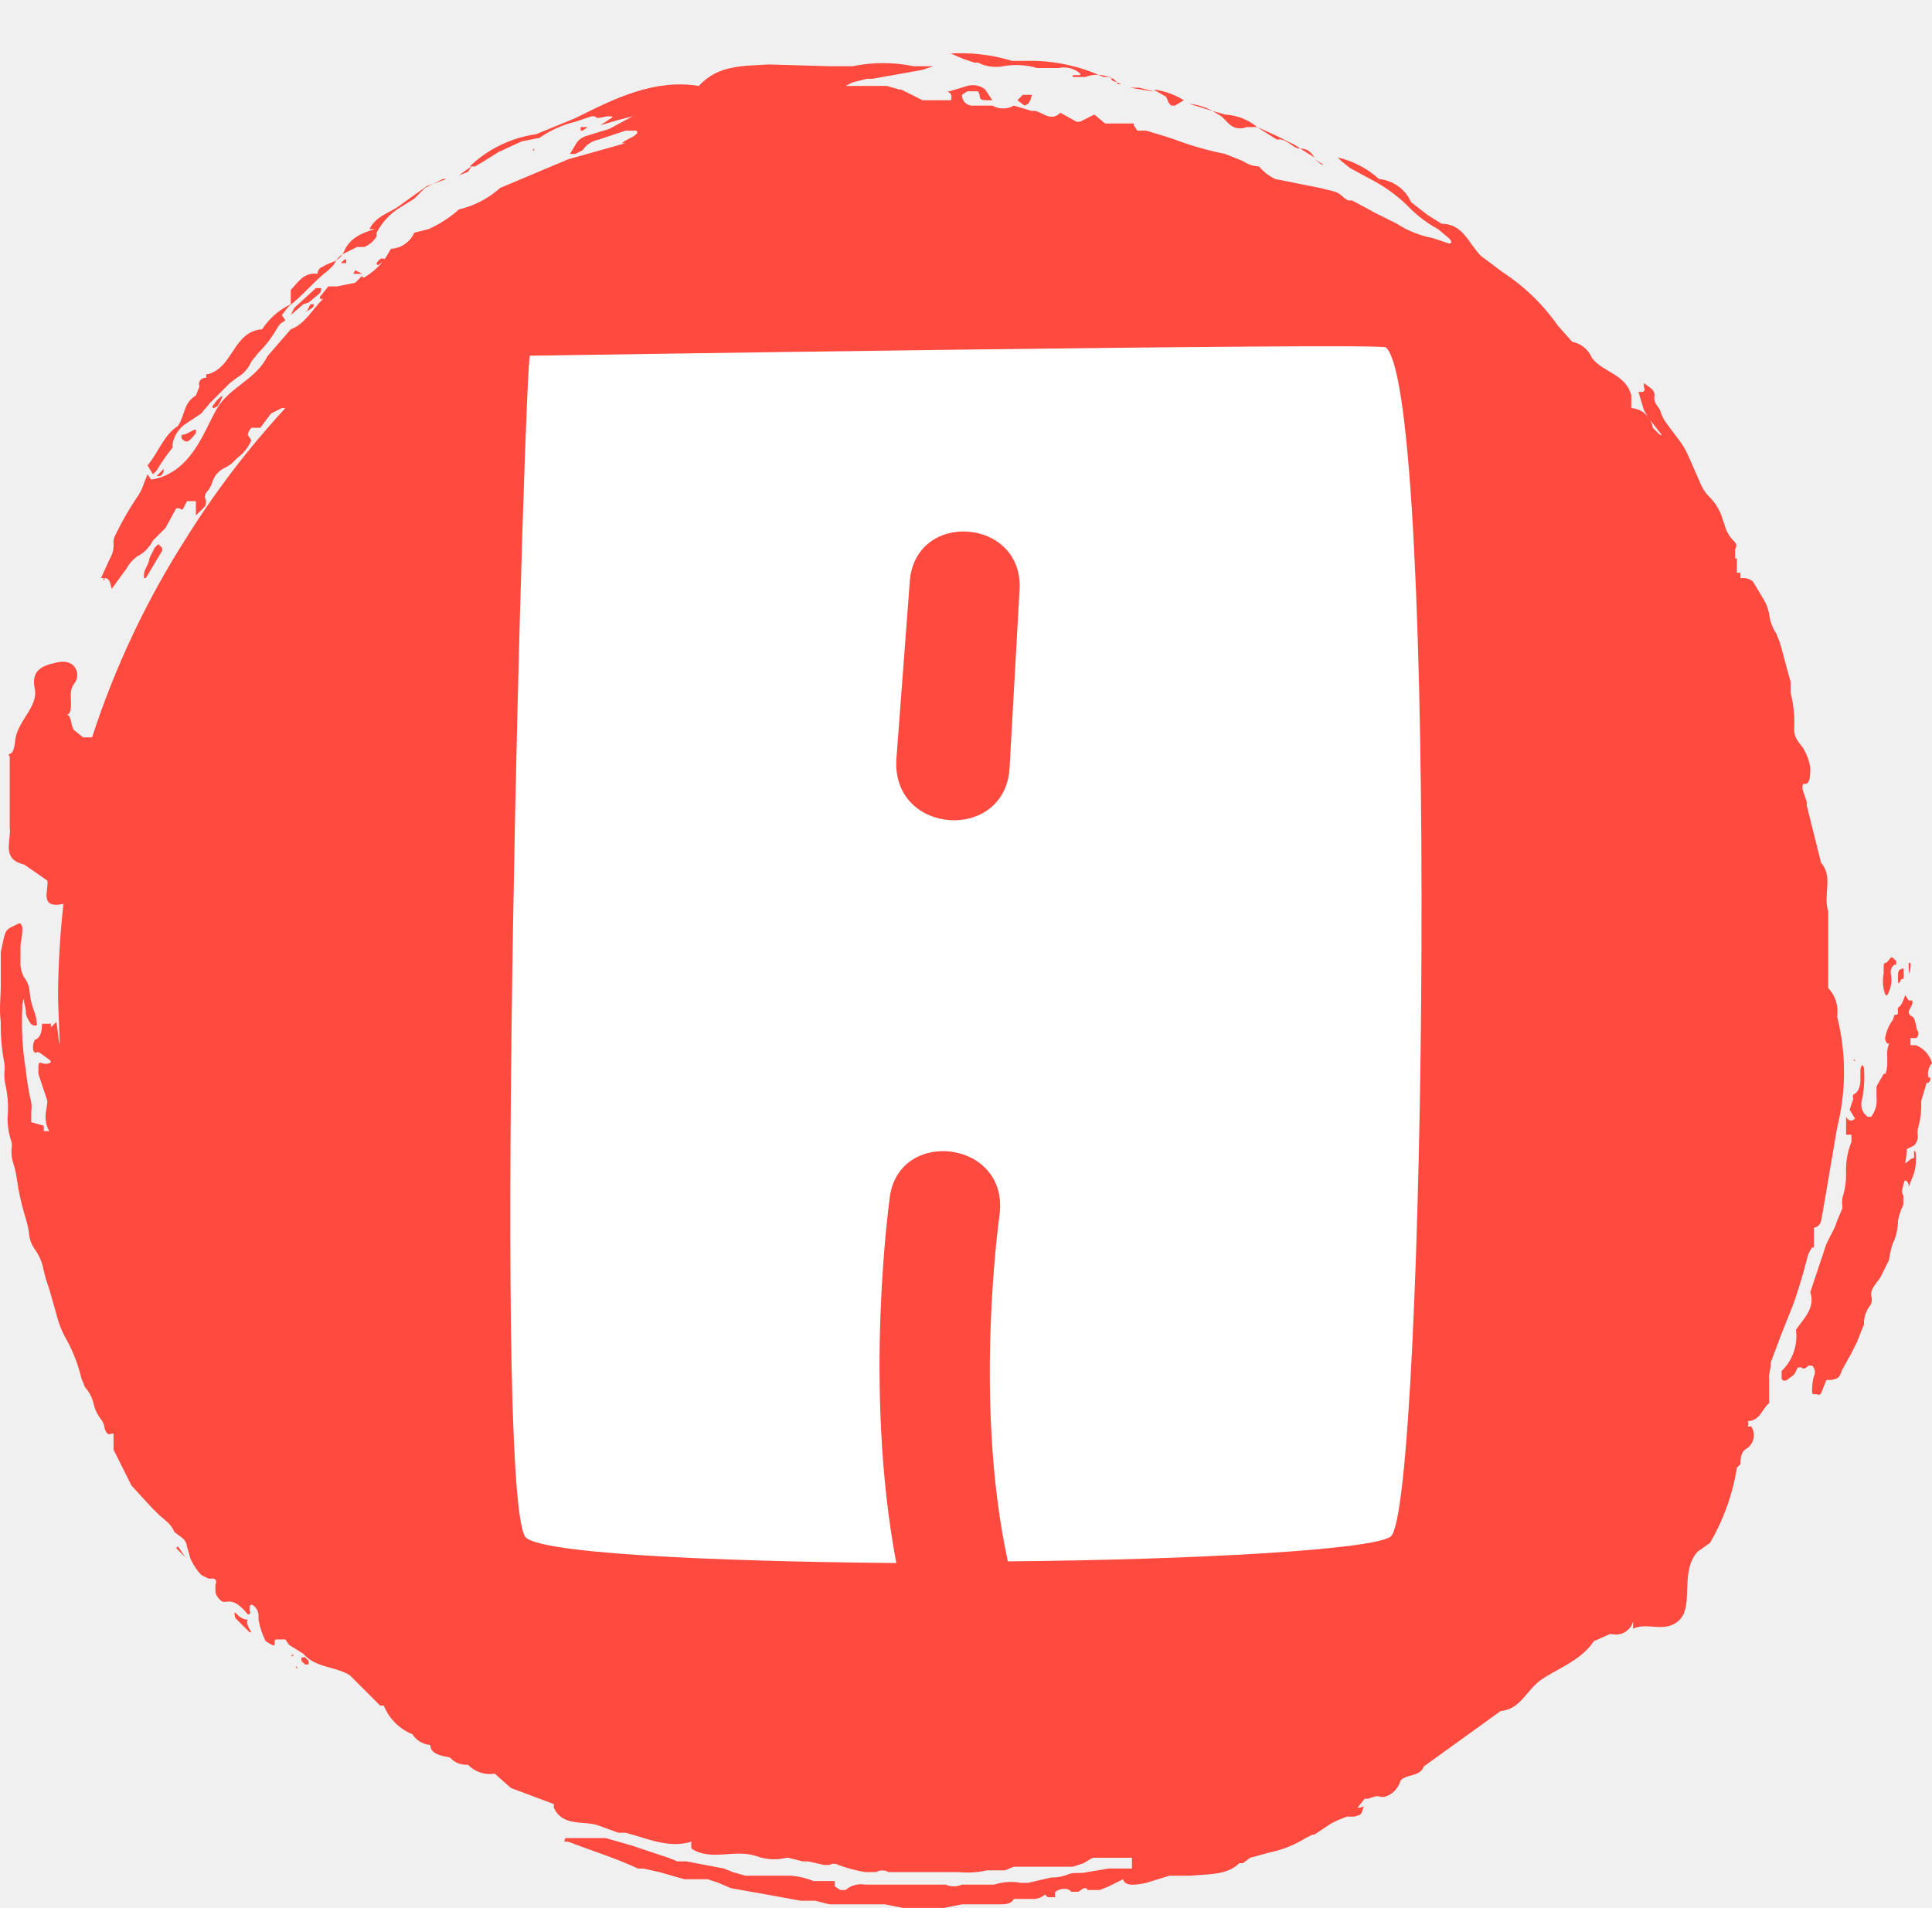
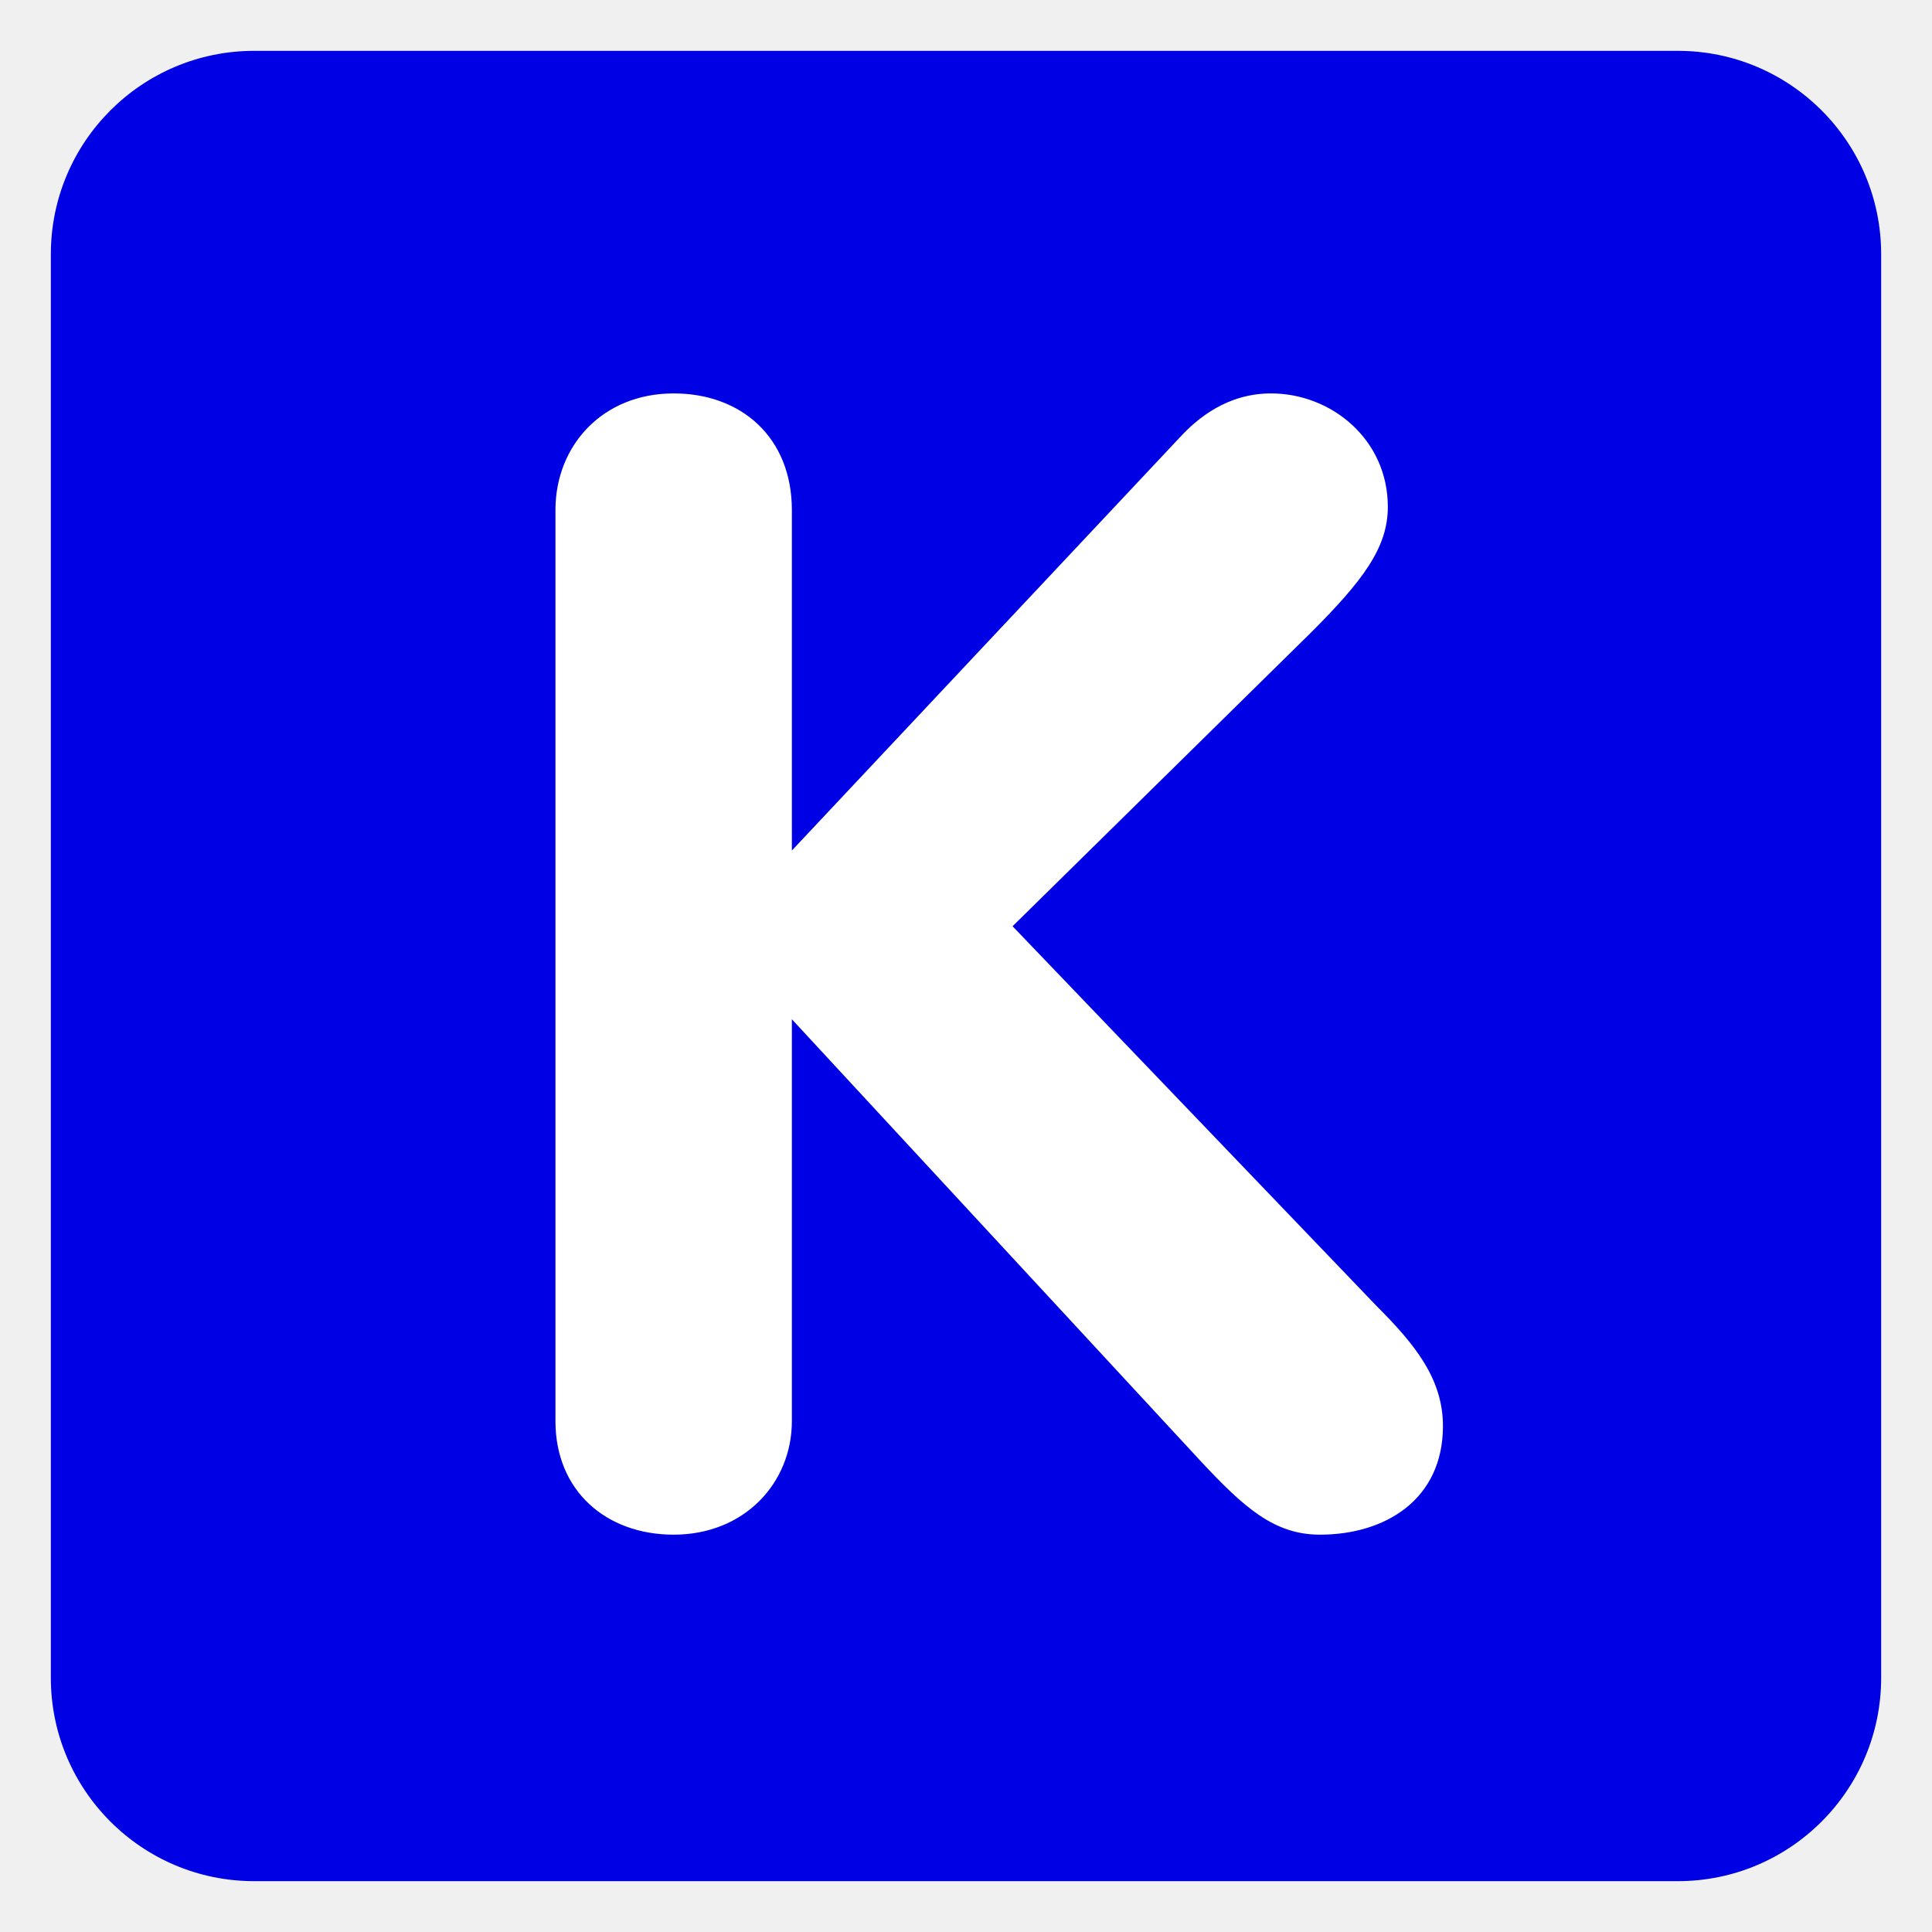
- <svg xmlns="http://www.w3.org/2000/svg" width="308.761" height="304.916" viewBox="0 0 106.008 104.687" class="css-1j8o68f" version="1.1" id="svg23">
-   <defs id="SvgjsDefs2684" />
-   <g id="SvgjsG2685" featurekey="rootContainer" transform="matrix(0.9820593,0,0,0.9820593,-0.05456052,0)" fill="#ff4a3f">
-     <g id="g17">
-       <path d="M19.8 15.3h.5l-.4-.2zm.5.1zm.8-.7c0 .1 0 .1.1.1l.4-.3c-.2-.1-.3-.1-.5.2zm.4-.2zm-4.1 2.3zm-.2.6l.3-.2c.1-.1.1-.2.1-.2h-.2l-.2.4c-.1-.1-.1 0 0 0zm2.2-2.9h-.1l-.2.2h.3zm-2.1 2.4l.6-.5c.1-.1.1-.2.1-.3h-.3l-1.2 1.1-.2.4.7-.6zm-1.1.8z" id="path3" />
-       <path d="M9.7 25v-.2a1.7 1.7 0 0 1 .7-1.1l.9-.6.5-.6.7-.7.4-.4.4-.3a1.9 1.9 0 0 0 .8-.9l.4-.5a5.9 5.9 0 0 0 1-1.3l.2-.3.3-.2-.2-.3.4-.5c.8-.6 1.4-1.4 2.2-2l.3-.3a1.4 1.4 0 0 1 .5-.6l.8-.4h.4a1.4 1.4 0 0 0 .7-.6V13a3.5 3.5 0 0 1 1.3-1.4l.8-.5.2-.2.4-.4 1-.5h.2l-1.1.4-1.4 1c-.6.5-1.4.6-1.8 1.4h.3c-.7.2-1.4.5-1.7 1.2s-.8.6-1.2.9a.4.4 0 0 0-.3.4c-.8-.1-1.1.5-1.5.9v.8a3.9 3.9 0 0 0-1.6 1.4c-1.6.1-1.6 2.1-3 2.5h-.1a.2.2 0 0 0 0 .2c-.3 0-.5.2-.4.5l-.2.5c-.7.4-.6 1.1-1 1.7-.8.5-1.1 1.5-1.7 2.2l.3.5.2-.2a11.6 11.6 0 0 1 .9-1.3zM53.9 3.3l.6.2h.2a2.2 2.2 0 0 0 1.4.2 4.1 4.1 0 0 1 1.9.1h1.2a1.4 1.4 0 0 1 1.2.3.1.1 0 0 1 0 .1H60a.1.1 0 0 0 0 .1h.7a1.8 1.8 0 0 1 1.3 0c.2 0 .1.1.2.2l.5.2h-.2c-.2-.4-.5-.4-.8-.4a9.7 9.7 0 0 0-4.3-.9h-.8A9.8 9.8 0 0 0 53 3h.2zm7.3 3.1zM50.3 4.7zm10.9 1.7h.2-.2zM19 14.7zm32.1-10zm17.6 2.2a.9.9 0 0 0 1 .2h.6a3.1 3.1 0 0 0-1.8-.7l-.7-.2.5.3zm-3.4-1.3c0 .1.1.2.2.3h.2l.5-.3a4.2 4.2 0 0 0-1.7-.6l.7.4zm7.4 2.7l.8.5c-.2-.3-.4-.5-.8-.5z" id="path5" />
-       <path d="M99 76.1l.6-1.6.6-1.5c.2-.5.6-1.8.8-2.6a1.7 1.7 0 0 1 .3-.7h.1v-1.1c.5-.1.4-.6.5-.9l.8-4.7a12.7 12.7 0 0 0 0-6.2 1.9 1.9 0 0 0-.5-1.6v-4.3c-.3-.9.3-1.9-.4-2.7L101 45a.4.4 0 0 0 0-.2l-.2-.6a.5.5 0 0 1 0-.4h.1c.3 0 .3-.5.3-.9a3 3 0 0 0-.4-1.1l-.3-.4a1.1 1.1 0 0 1-.2-.7 6.7 6.7 0 0 0-.2-2v-.6c-.2-.7-.4-1.5-.6-2.2l-.2-.5a2.5 2.5 0 0 1-.4-1.1 2.5 2.5 0 0 0-.3-.8l-.6-1a.8.8 0 0 0-.6-.2h-.1V32h-.2v-.8H97V31a.4.4 0 0 0 0-.1v-.2c.1-.2.1-.3-.1-.5a1.8 1.8 0 0 1-.4-.6l-.2-.6a2.9 2.9 0 0 0-.7-1.2 2.2 2.2 0 0 1-.5-.7l-.7-1.6a4.3 4.3 0 0 0-.6-1l-.6-.8a2.4 2.4 0 0 1-.4-.8l-.2-.3a.6.6 0 0 1-.1-.5.5.5 0 0 0-.2-.4l-.4-.3v.2c.1.2 0 .3-.1.3h-.2l.3 1 .3.5.7.9h-.1l-.2-.2-.2-.2a1.3 1.3 0 0 0-1.2-1.1v-.7c-.3-1.2-1.6-1.3-2.2-2.1a1.5 1.5 0 0 0-1.1-.9l-.8-.9a11.3 11.3 0 0 0-3.1-3l-.8-.6-.4-.3c-.7-.7-1-1.8-2.2-1.8l-.8-.5-.9-.7a2.2 2.2 0 0 0-1.8-1.3 5.1 5.1 0 0 0-2.3-1.2l.2.2.5.4 1.3.7a8.5 8.5 0 0 1 2.1 1.6 6.8 6.8 0 0 0 1.5 1.1l.6.5c.1.1.2.2.1.3H81l-.9-.3a5.6 5.6 0 0 1-2-.8l-1.2-.6-1.3-.7h-.2c-.3-.1-.4-.4-.8-.5l-.8-.2-2.5-.5a2.6 2.6 0 0 1-.9-.7 1.7 1.7 0 0 1-.9-.3l-1-.4a18.1 18.1 0 0 1-2.8-.8l-.6-.2-1-.3h-.5l-.2-.3v-.1h-1.6l-.6-.5-.4.2-.4.2h-.2l-.9-.5c-.6.6-1.1-.2-1.6-.1l-1-.3a1.2 1.2 0 0 1-1.2 0h-1.2a.6.6 0 0 1-.5-.6l.3-.2h.6a.7.7 0 0 1 .1.3c0 .2.2.2.5.2h.2l-.4-.6a1.1 1.1 0 0 0-1-.2l-1 .3H53c.3.2.2.3.2.5h-1.6l-.4-.2-.8-.4h-.1l-.7-.2h-2.3l.4-.2.8-.2h.3l1.7-.3 1.1-.2.6-.2h-1.1a8.4 8.4 0 0 0-3.4 0h-1.3L43 3.6c-1.4.1-2.8 0-3.9 1.2-2.5-.4-4.7.7-6.9 1.8l-2.2.9a6.7 6.7 0 0 0-3.7 1.8h.3l.5-.3.8-.5 1.3-.6 1-.2a6 6 0 0 1 2-.9l.9-.3h.2c.1.2.5 0 .7 0h.2c.1 0 .1.1 0 .1l-.6.4 1-.3.8-.2-1.3.7-1.3.4a1 1 0 0 0-.6.5l-.3.5h.3l.4-.2a1.4 1.4 0 0 1 .9-.6l1.5-.5h.5a.1.1 0 0 1 .1.2c-.2.2-.6.3-.8.5h.2l-3.2.9-3.8 1.6a5.2 5.2 0 0 1-2.3 1.2 6.6 6.6 0 0 1-1.7 1.1l-.8.2a1.5 1.5 0 0 1-1.3.9l-.3.5a3.7 3.7 0 0 1-1.2 1.1h-.1v-.1l-.2.2-.2.2-1 .2h-.5l-.4.5c-.1.1-.1.2 0 .2h.1c-.6.6-1 1.4-1.8 1.7L15 19.9c-.6 1.2-1.8 1.6-2.6 2.6s-1.4 3.9-3.9 4.3l-.2-.3-.2.5a2.7 2.7 0 0 1-.4.8 16.9 16.9 0 0 0-1.2 2.1.8.8 0 0 0-.1.5 1.4 1.4 0 0 1-.2.8l-.5 1.1h.2c.3 0 .3.3.4.6l.8-1.1a2.2 2.2 0 0 1 .6-.7 2 2 0 0 0 .9-.9l.3-.3.4-.4.6-1.1h.2c.1.1.1.1.2 0l.2-.4h.5v.8l.5-.5a.5.5 0 0 0 0-.5.4.4 0 0 1 .1-.3 1.5 1.5 0 0 0 .3-.5 1.3 1.3 0 0 1 .8-.9l.3-.2.3-.3a2.4 2.4 0 0 0 .8-1l-.2-.3c0-.1.1-.3.2-.4h.5l.6-.8.6-.3h.2a48.8 48.8 0 0 0-5.5 7.2h-.1.1a48.4 48.4 0 0 0-5.3 11.2h-.5l-.5-.4c-.2-.2-.1-.7-.4-.9h.1c.3-.5-.1-1.2.3-1.7s.1-1.4-.9-1.2-1.5.5-1.3 1.5-1 1.8-1.1 2.9-.5.5-.3.9v3.9c.1.8-.5 1.8.8 2.1l1.3.9c.1.5-.5 1.6.9 1.3a49.2 49.2 0 0 0-.3 5c0 1.1.1 2.2.1 3.3v-.4c-.1-.4-.1-.8-.2-1.3l-.3.3v-.2h-.5c0 .5-.1.8-.4.9a.9.9 0 0 0-.1.5c0 .1.1.3.2.2s.4.2.7.4-.2.3-.4.2-.2.1-.2.3v.3l.5 1.5c0 .3-.1.6-.1.9a1.7 1.7 0 0 0 .2.8h-.3v-.3l-.7-.2v-.6a1.5 1.5 0 0 0 0-.5 14.6 14.6 0 0 1-.3-1.8 16.6 16.6 0 0 1-.2-3.5.9.9 0 0 1 .1-.5v.2a2.9 2.9 0 0 1 .1.5.8.8 0 0 0 .1.4c.1.2.2.4.4.4s.1-.1.1-.2a2.1 2.1 0 0 0-.1-.5 4.2 4.2 0 0 1-.3-1.3 1.5 1.5 0 0 0-.3-.7 1.6 1.6 0 0 1-.2-.9v-.8c0-.3.1-.6.1-.9a.5.5 0 0 0-.1-.4h-.1c-.8.4-.7.2-1 1.6V55c0 .7-.1 1.4 0 2.1a10.8 10.8 0 0 0 .2 2.3 1.8 1.8 0 0 1 0 .5 3.1 3.1 0 0 0 .1.9 5.9 5.9 0 0 1 .1 1.3 3.9 3.9 0 0 0 .2 1.7 1.2 1.2 0 0 1 0 .4 2.1 2.1 0 0 0 .1.8 4.9 4.9 0 0 1 .2.9 14 14 0 0 0 .5 2.2 5 5 0 0 1 .2 1 1.7 1.7 0 0 0 .3.7 2.9 2.9 0 0 1 .5 1.2 8.5 8.5 0 0 0 .3 1l.4 1.4a5.4 5.4 0 0 0 .6 1.5 8.5 8.5 0 0 1 .8 2.1l.2.5a2.1 2.1 0 0 1 .5 1 2.1 2.1 0 0 0 .4.8 1 1 0 0 1 .2.5c.1.3.2.4.4.3h.1v.9l.5 1 .5 1 1.1 1.2.4.4c.3.3.7.5.9 1l.4.3a.7.7 0 0 1 .3.5l.2.7a3.3 3.3 0 0 0 .6.9l.4.2h.3a.2.2 0 0 1 .1.3 2.5 2.5 0 0 0 0 .5.9.9 0 0 0 .4.5h.2c.4-.1.8.2 1.2.7h.1c0-.1.1-.1 0-.2v-.2c0-.1.1-.2.2-.1a.7.7 0 0 1 .3.6v.2a4.3 4.3 0 0 0 .4 1.2c.5.3.5.3.5.1s0-.2.2-.2h.4l.2.3.8.5c.7.8 1.8.7 2.6 1.2l1.7 1.7h.2a2.9 2.9 0 0 0 1.6 1.6 1.3 1.3 0 0 0 1 .6c0 .5.6.6 1.1.7a1.2 1.2 0 0 0 .8.4h.2a1.7 1.7 0 0 0 1.5.5l.9.8 2.4.9v.2c.5 1.1 1.7.7 2.5 1l1.1.4h.4c1.2.3 2.4.9 3.7.5a.7.7 0 0 0 0 .4c1.1.7 2.4 0 3.6.4a2.9 2.9 0 0 0 1.7.1h.1l.8.2h.3l.9.2h.3a.5.5 0 0 1 .5 0 7.9 7.9 0 0 0 1.5.4h.6a.7.7 0 0 1 .7 0h3.9a5 5 0 0 0 1.6-.1h1l.5-.2H60l.6-.2.5-.3h2.2v.6H62l-1.2.2c-.4.1-.7 0-1 .1a2.4 2.4 0 0 1-1 .2l-1.3.3h-.4a3.1 3.1 0 0 0-1.5.1h-1.8a1.1 1.1 0 0 1-.9 0h-4.5a1.3 1.3 0 0 0-1.1.3H47l-.3-.2v-.3h-1.2a4.1 4.1 0 0 0-1.3-.3h-2.5l-.7-.2-.5-.2-2.1-.4h-.5l-.5-.2-2.1-.7-1.4-.4h-2.2c-.1 0-.1.1-.1.2h.2c1.3.5 2.6.9 3.9 1.5h.3l.9.2 1.4.4h1.3l.6.2.7.3 1.7.3 1.1.2 1.1.2h.8l.8.2h3.1l1 .2h2.3l1-.2H56c.4 0 .6-.1.7-.3h1a1 1 0 0 0 .8-.3c-.1.1 0 .1.1.2h.4v-.2c0-.1 0-.1.2-.2s.6-.1.7.1h.4l.3-.2c.2 0 .2 0 .2.1h.7l.5-.2.8-.4c.1.3.4.4 1.3.2l1.3-.4h1.2c.9-.1 2 0 2.7-.7h.2l.4-.3 1.1-.3a6.1 6.1 0 0 0 2-.8l.4-.2h.1l.9-.6.4-.2.5-.2h.4c.4-.1.4-.1.5-.4s0-.1-.2-.1h-.1l.4-.5h.2c.3-.1.5-.2.7-.1h.2a1.3 1.3 0 0 0 .9-.9c.3-.4 1.1-.2 1.3-.8l4.3-3.1c1.1-.1 1.4-1.1 2.2-1.7s2.3-1.1 3-2.2l.9-.4h.1a1 1 0 0 0 1.2-.7v.4c.8-.4 1.8.3 2.6-.5s0-2.7 1-3.8l.7-.5a12.1 12.1 0 0 0 1.5-4.2l.2-.2c0-.3 0-.7.4-.9a.9.9 0 0 0 .2-1.2h-.2a.3.3 0 0 0 0-.3c.7 0 .8-.7 1.2-1V77a.5.5 0 0 1 0-.2 3.8 3.8 0 0 0 .1-.7zM5.9 32.2z" id="path7" />
-       <path d="M26.4 9.3l-.3.2-.4.3.5-.2zm6.1-2h.1l.3-.2h-.4zm-2.6 1l-.1.1h.1v-.1zm-1.5 1.4zm1.3-.2zm-6.3 3.1zM9.2 26.2l-.4.4H9a.4.4 0 0 0 .2-.4zm3-3.5a2.1 2.1 0 0 0 .3-.6 1.5 1.5 0 0 0-.5.5c-.1.1-.1.2 0 .2zM11 24.2V24c-.2 0-.5.3-.8.3v.2c.3.3.4.2.8-.3zm3 66.2zM73.9 9.2h.1l-.5-.3zm-2.5-1.4c.5-.1.8.4 1.2.5h.1l-.3-.2-1-.5-1.1-.5.3.2zM52.8 3.1zm11.7 2h-.1l-1.2-.2h.5zm2 .7l1.3.4a3.3 3.3 0 0 0-1.3-.4zm-9 0a1 1 0 0 0 .2-.5h-.5l-.3.3.4.3zm9 1.6zM49.9 4.2zm2.9.7zM48.5 4zm13.8 2.1a.5.5 0 0 0 0 .1zm44.8 52.3h-.3V58h.3c.1 0 .2-.3.1-.4s-.1-.7-.3-.8a.3.3 0 0 1-.2-.3l.2-.4a.4.4 0 0 0 0-.2h-.2l-.2-.3c-.1.3-.2.6-.4.7a.5.5 0 0 0 0 .2c0 .1 0 .2-.1.2h-.1a1.1 1.1 0 0 1-.1.3 2.3 2.3 0 0 0-.4.9.4.4 0 0 0 .1.4h.1a1.7 1.7 0 0 0-.1.8v.4a1.8 1.8 0 0 1-.1.5h-.1l-.4.7v.6a1.5 1.5 0 0 1-.3 1.1h-.2l-.2-.2a.9.9 0 0 1-.1-.8 6.5 6.5 0 0 0 .1-1.7c0-.1-.1-.2-.1-.2a.5.5 0 0 0-.1.3v.6c0 .2-.1.6-.3.7s-.1.2-.1.3l-.2.6.3.5c-.2.2-.4.1-.5-.1v1h.3v.4a4.2 4.2 0 0 0-.3 1.4 3.3 3.3 0 0 0 0 .4 4 4 0 0 1-.2 1.3 2 2 0 0 0 0 .6l-.3.7a3.2 3.2 0 0 1-.3.7l-.3.6-.9 2.7c.3.9-.4 1.5-.8 2.1a2.7 2.7 0 0 1-.8 2.3v.4c0 .1.1.2.3.1l.4-.3.2-.4h.2c.1.1.2.1.4-.1h.2a.5.5 0 0 1 .1.6 2.9 2.9 0 0 0-.1.8c0 .1 0 .2.1.2h.2c.1.1.2 0 .3-.3l.2-.5h.3c.4-.1.4-.1.6-.6l.5-.9.3-.6.4-1a1.6 1.6 0 0 1 .3-1 .6.6 0 0 0 .1-.6c0-.2 0-.3.2-.6l.3-.4.5-1a4.7 4.7 0 0 1 .2-.9 3 3 0 0 0 .3-1.3 3.8 3.8 0 0 1 .3-.9v-.5c-.1-.2-.1-.2 0-.6s.1-.2.2-.2a.4.4 0 0 1 .1.3l.2-.5a2.3 2.3 0 0 0 .2-.9v-.3c0-.1 0-.3-.1-.3v.4c-.2 0-.3.2-.5.3a6.4 6.4 0 0 0 .1-.8l.4-.2a.7.7 0 0 0 .2-.6 1.4 1.4 0 0 1 0-.3 4.8 4.8 0 0 0 .2-1.4v-.2l.3-1h.1a.3.3 0 0 0 .1-.3h-.1a.9.9 0 0 1 .2-.8 1.5 1.5 0 0 0-.9-1zm-1.2 7.8zm-.2-9.9zm0 0zM9.1 30.8a.3.3 0 0 0 0-.2l-.2-.2-.2.2-.3.6c0 .3-.3.6-.3.9v.2h.1zm96.3 24.8h.1a1.7 1.7 0 0 0 .2-1.2.5.5 0 0 1 .2-.5h.1v-.2l-.2-.2h-.1c-.1.1-.2.3-.3.3s-.1.1-.1.3v.3a2.2 2.2 0 0 0 .1 1.2zM13.2 90.1c-.1 0 0 .2 0 .3l.8.8h.1c-.2-.3-.3-.6-.2-.7a.9.9 0 0 1-.5-.2zm.8.3zm92.3-35.7h.1a2 2 0 0 0 0-.6c-.3.1-.3.1-.3.6s.1.1.2 0z" id="path9" />
-       <path d="M106.7 62a.6.6 0 0 0 .1-.5c0-.1-.1-.2-.1-.1h-.2v.2c0 .4.1.5.2.4zm.1-8.2h-.1v.6a1 1 0 0 0 .1-.6zM17.1 92.6h-.2v.2l.2.2h.2v-.2zm86.6-33.3c0-.1 0-.1-.1-.1zM9.9 86.5l.5.5-.4-.6z" id="path11" />
-       <circle cx="10.5" cy="87.1" transform="rotate(-24.8 10.4 87.159)" id="circle13" />
-       <path d="M9.7 30.1h-.1v.2-.2h.1zm83.2-6.6l-.2-.3h-.1zm-14.7 77.1zM5.9 32.2zm-.1.2a.3.3 0 0 0 .1-.2v.2zm1.9-4.9zM61.5 2.4zm42.8 58.2v.1-.1zM16.4 92.5h-.1c.1.1.2 0 .1-.1zm.2.7h.1l-.1-.1v.1zm73.9-71.3zm15.2 34.4zM14.6 91.7zm92.1-37zm-.8 11.4zM34.6 0z" id="path15" />
-     </g>
-   </g>
-   <g id="SvgjsG2686" featurekey="nameFeature-0" transform="matrix(2.284354,0,0,2.284354,27.98006,-5.60952)" fill="#ffffff">
-     <path d="M9.6 16.48 l-0.32 4.24 c-0.08 1.8 2.6 1.96 2.72 0.2 l0.24 -4.28 c0.12 -1.76 -2.56 -1.96 -2.64 -0.16 z M0.48 11 l0 0 c0.04 0 20.48 -0.32 20.56 -0.2 c1.28 1.12 0.96 27.8 0.12 28.56 c-0.4 0.32 -4.64 0.56 -9.2 0.6 c-0.84 -3.84 -0.2 -8.32 -0.2 -8.32 c0.24 -1.8 -2.44 -2.12 -2.64 -0.4 c0 0.04 -0.64 4.52 0.16 8.76 c-4.56 -0.04 -8.68 -0.24 -8.92 -0.64 c-0.8 -1.44 0 -28.28 0.12 -28.36 z" id="path20" />
+ <svg xmlns="http://www.w3.org/2000/svg" viewBox="0 0 47.5 47.5" id="k">
+   <defs>
+     <clipPath id="a">
+       <path d="M0 38h38V0H0v38Z" />
+     </clipPath>
+   </defs>
+   <g clip-path="url(#a)" transform="matrix(1.25 0 0 -1.25 0 47.5)">
+     <path fill="#0000E5" d="M37 5a4 4 0 0 0-4-4H5a4 4 0 0 0-4 4v28a4 4 0 0 0 4 4h28a4 4 0 0 0 4-4V5Z" />
+     <path fill="#fff" d="M10.925 27.968c0 1.271.93 2.294 2.325 2.294 1.333 0 2.325-.868 2.325-2.294v-6.697l7.628 8.123c.342.372.93.868 1.799.868 1.177 0 2.295-.898 2.295-2.232 0-.806-.497-1.458-1.52-2.48l-5.861-5.768 7.162-7.472c.744-.744 1.303-1.426 1.303-2.357 0-1.457-1.147-2.138-2.418-2.138-.899 0-1.489.526-2.357 1.457l-8.031 8.681v-7.906c0-1.21-.929-2.232-2.325-2.232-1.333 0-2.325.867-2.325 2.232v17.921Z" />
  </g>
</svg>
